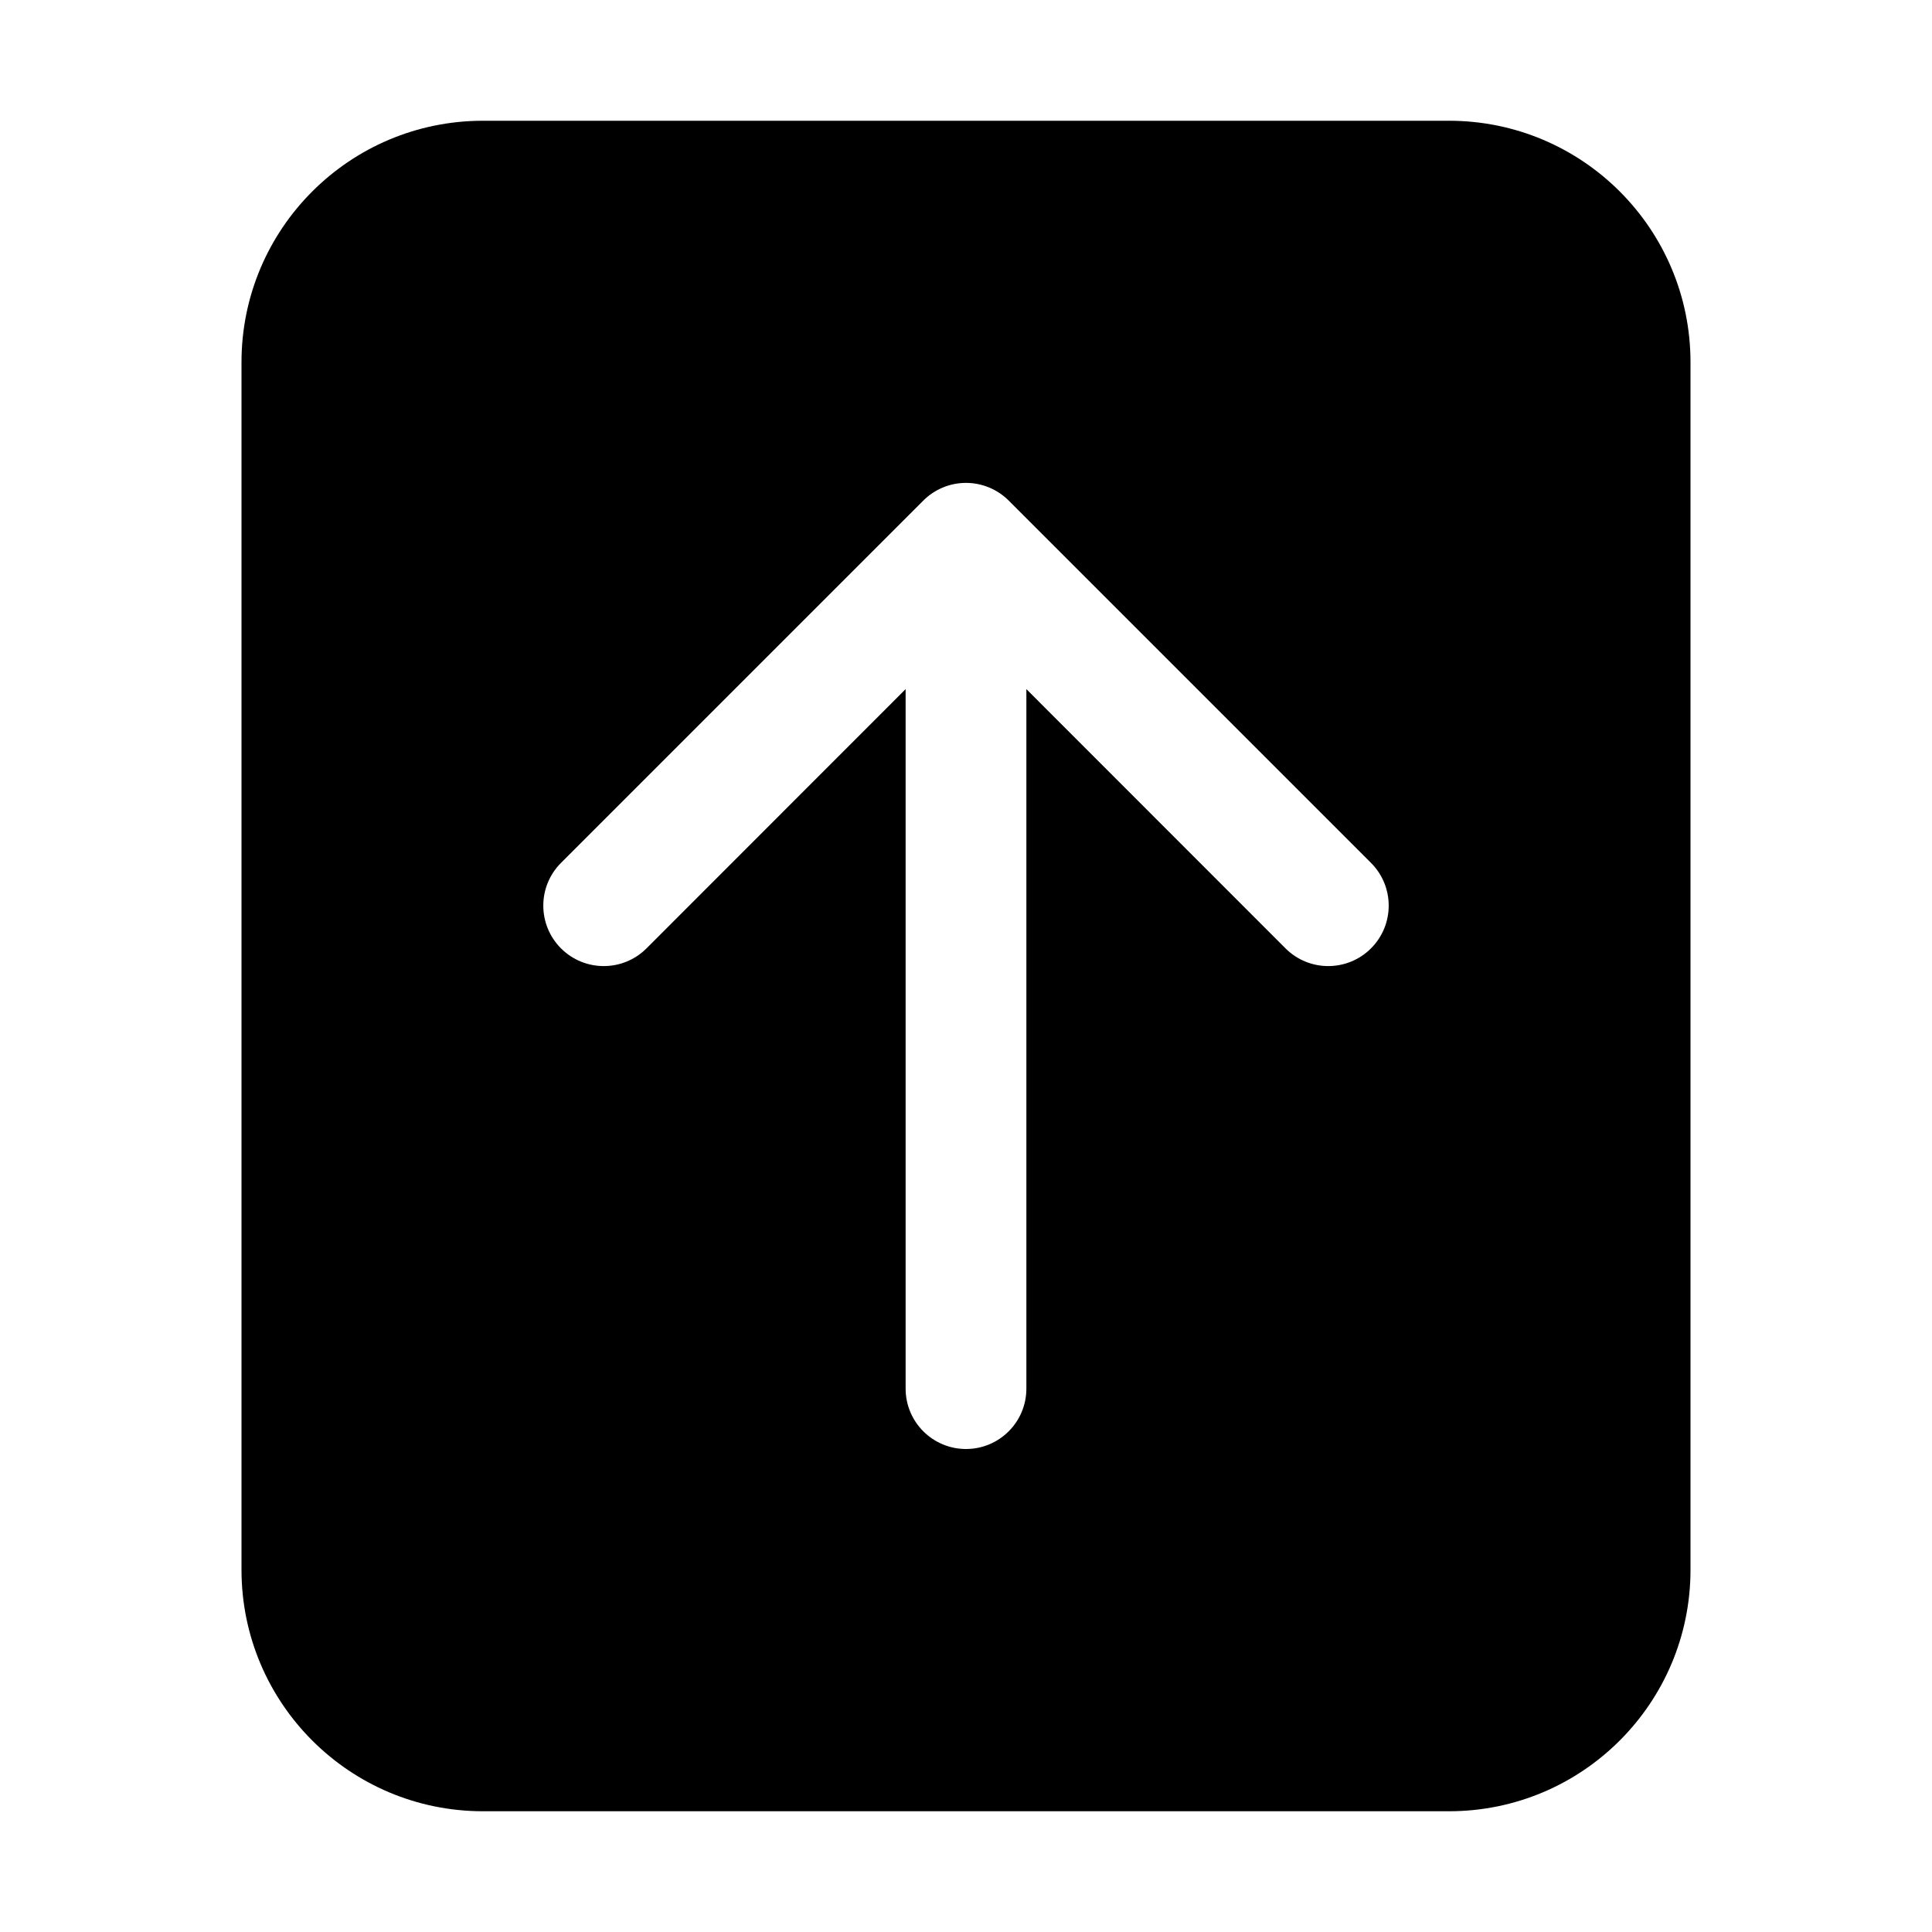
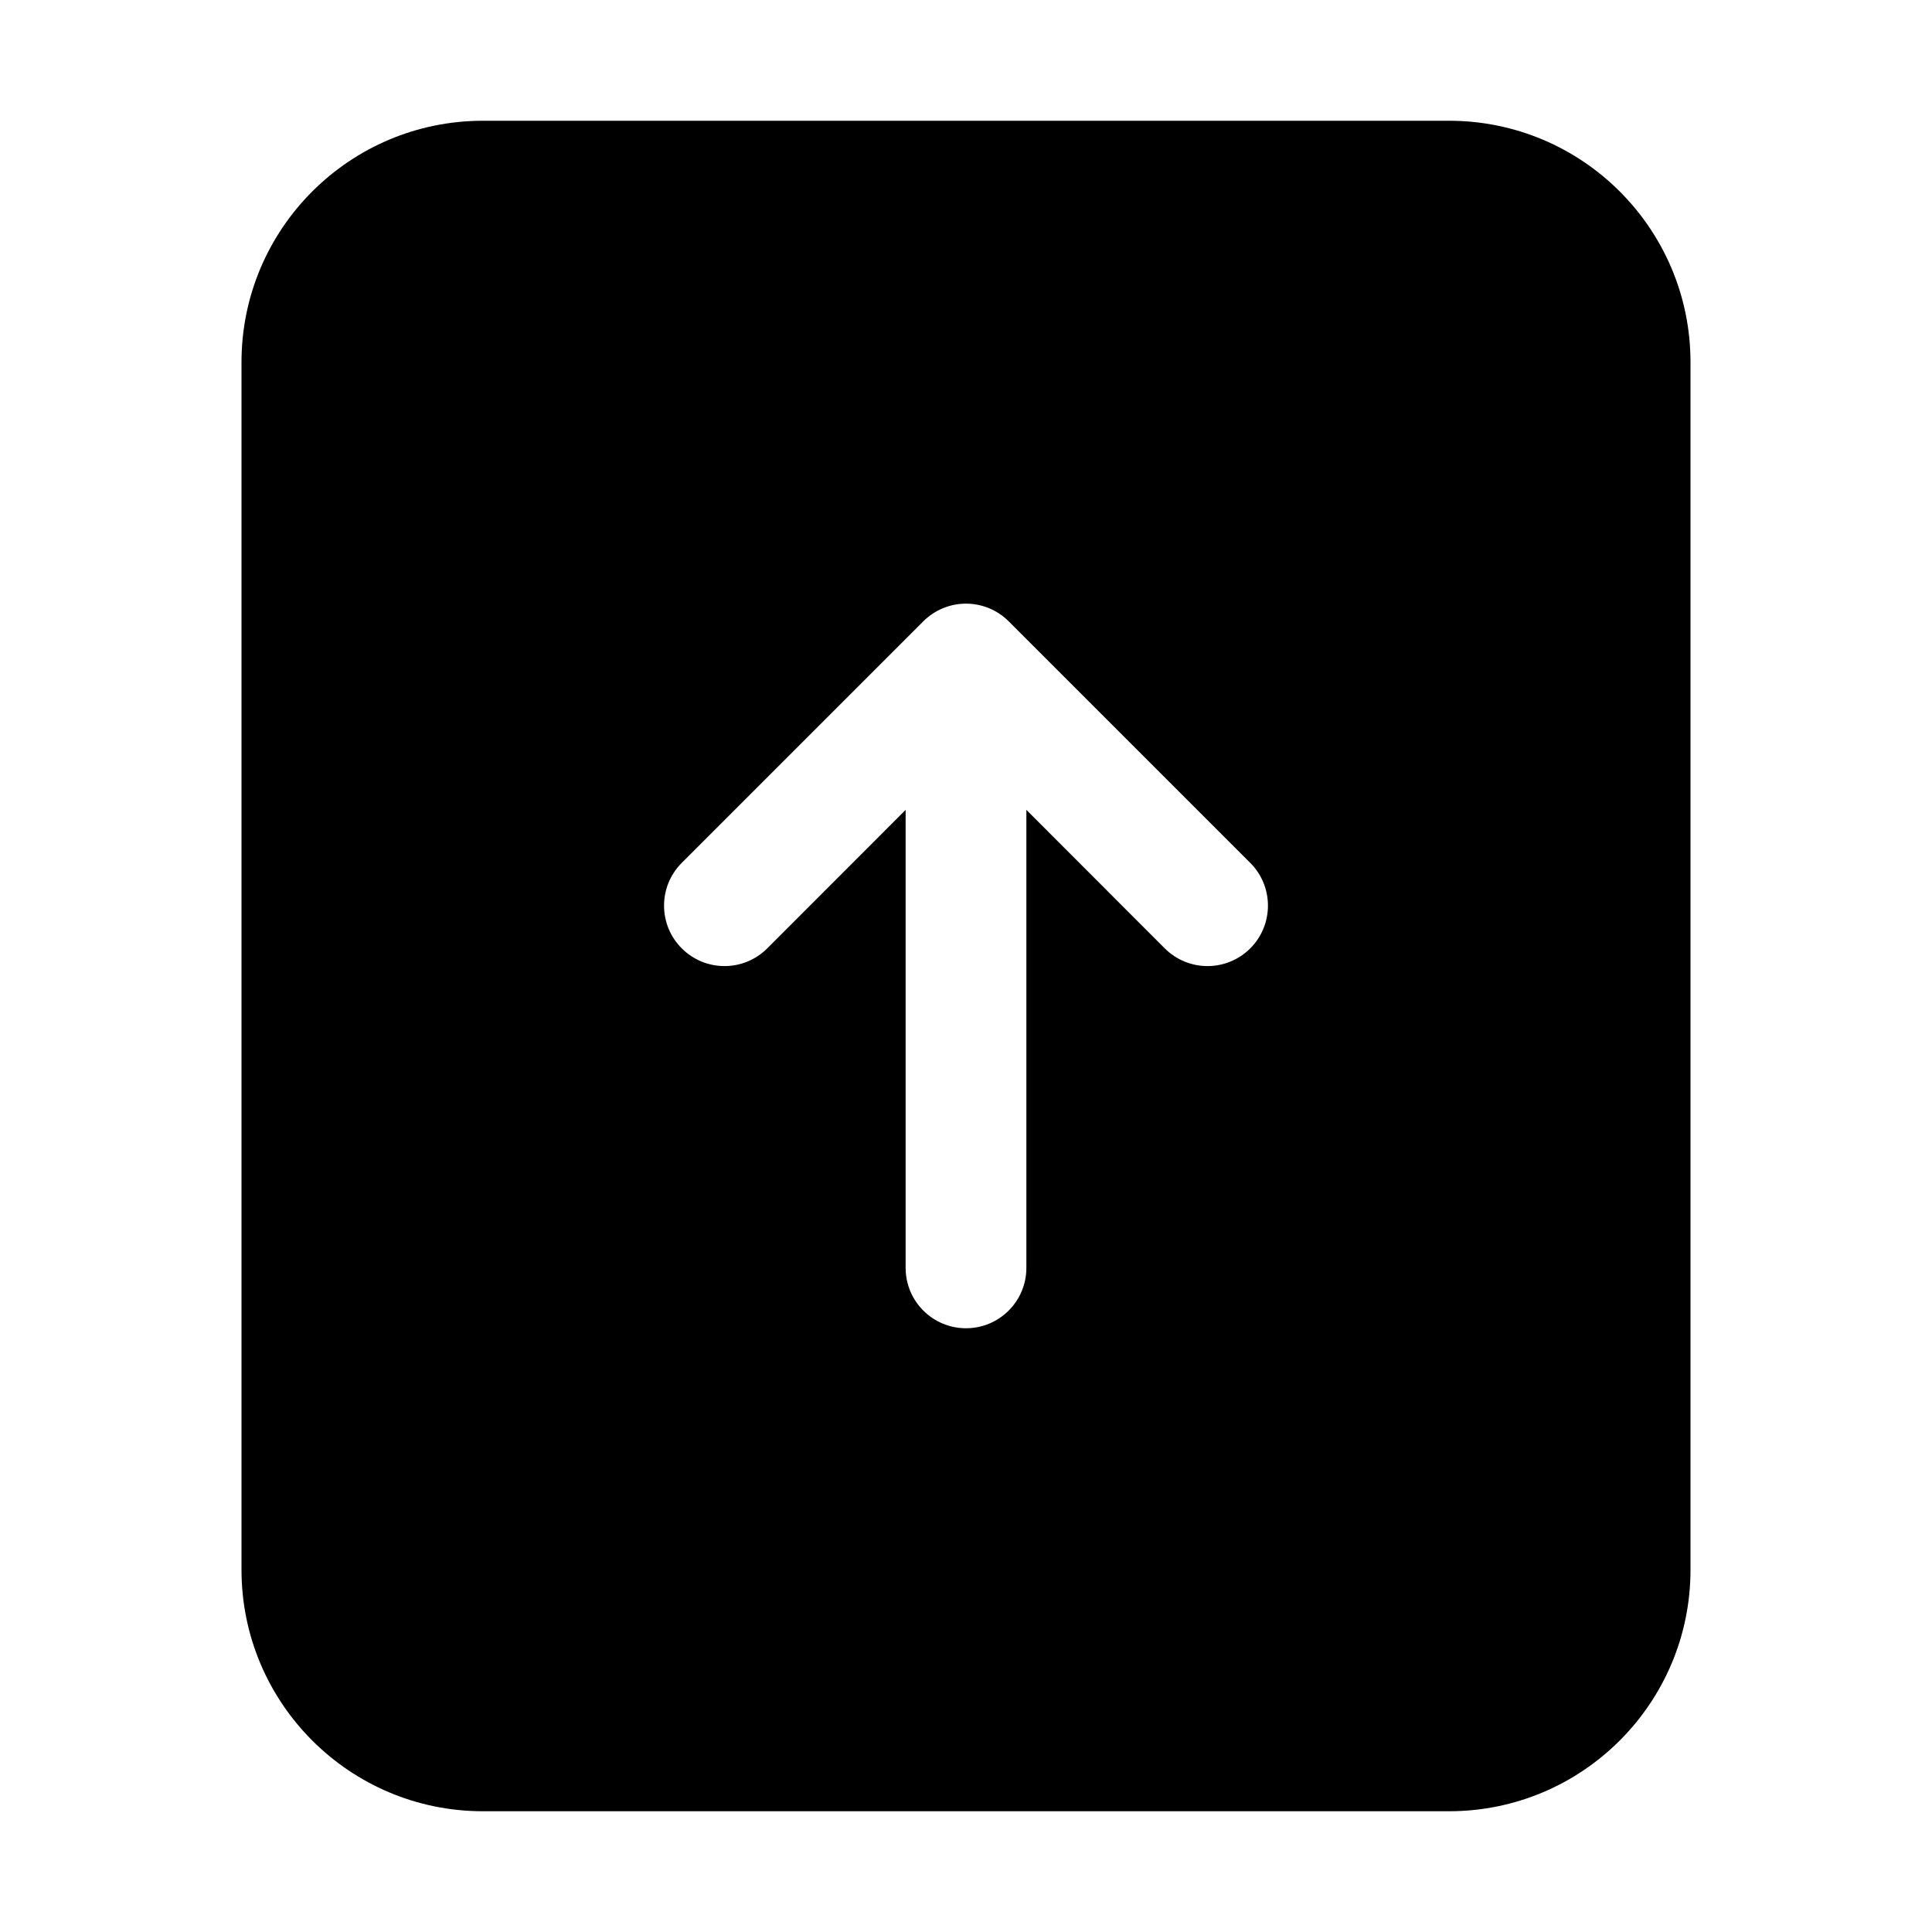
<svg xmlns="http://www.w3.org/2000/svg" width="1em" height="1em" viewBox="0 0 16 16" class="bi bi-file-arrow-up-fill" fill="currentColor">
-   <path fill-rule="evenodd" d="M12 15H4a2 2 0 0 1-2-2V3a2 2 0 0 1 2-2h8a2 2 0 0 1 2 2v10a2 2 0 0 1-2 2zm-3.5-3.5a.5.5 0 0 1-1 0V5.707L5.354 7.854a.5.5 0 1 1-.708-.708l3-3a.5.5 0 0 1 .708 0l3 3a.5.5 0 0 1-.708.708L8.5 5.707V11.5z" />
+   <path fill-rule="evenodd" d="M2 13a2 2 0 0 0 2 2h8a2 2 0 0 0 2-2V3a2 2 0 0 0-2-2H4a2 2 0 0 0-2 2v10zm6.5-2.5a.5.5 0 0 1-1 0V6.707L6.354 7.854a.5.5 0 1 1-.708-.708l2-2a.5.5 0 0 1 .708 0l2 2a.5.5 0 0 1-.708.708L8.5 6.707V10.5z" />
</svg>
